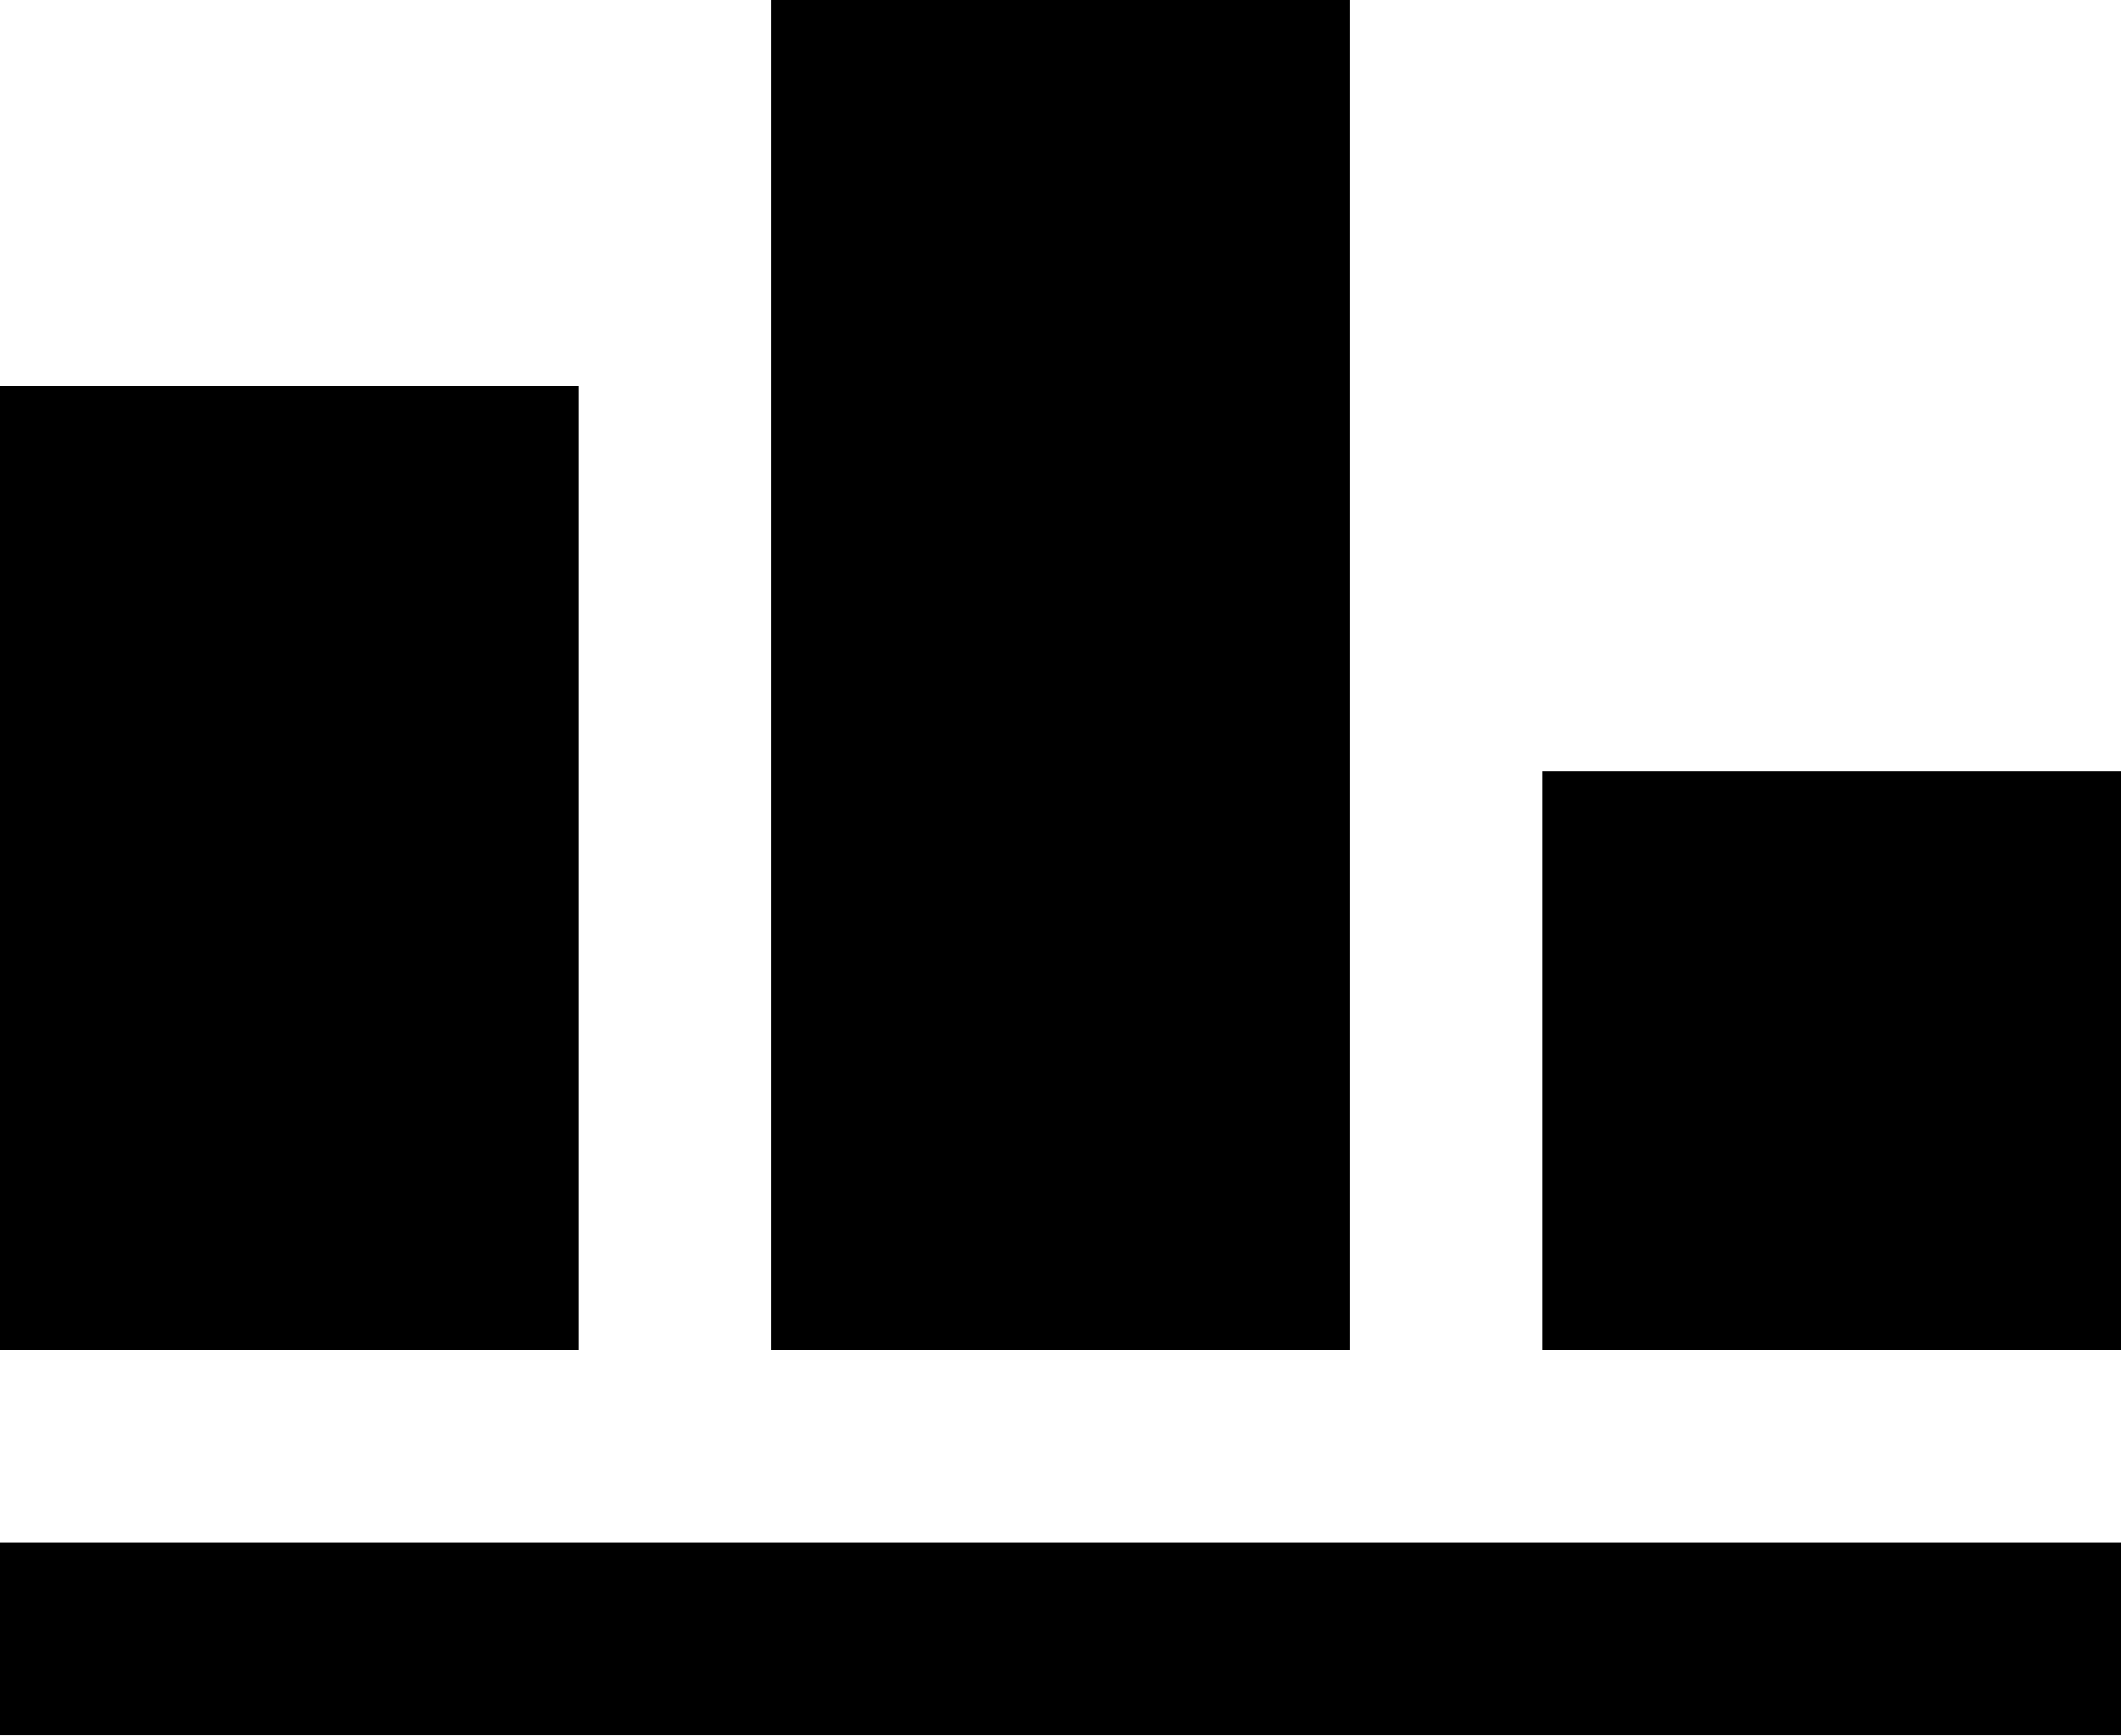
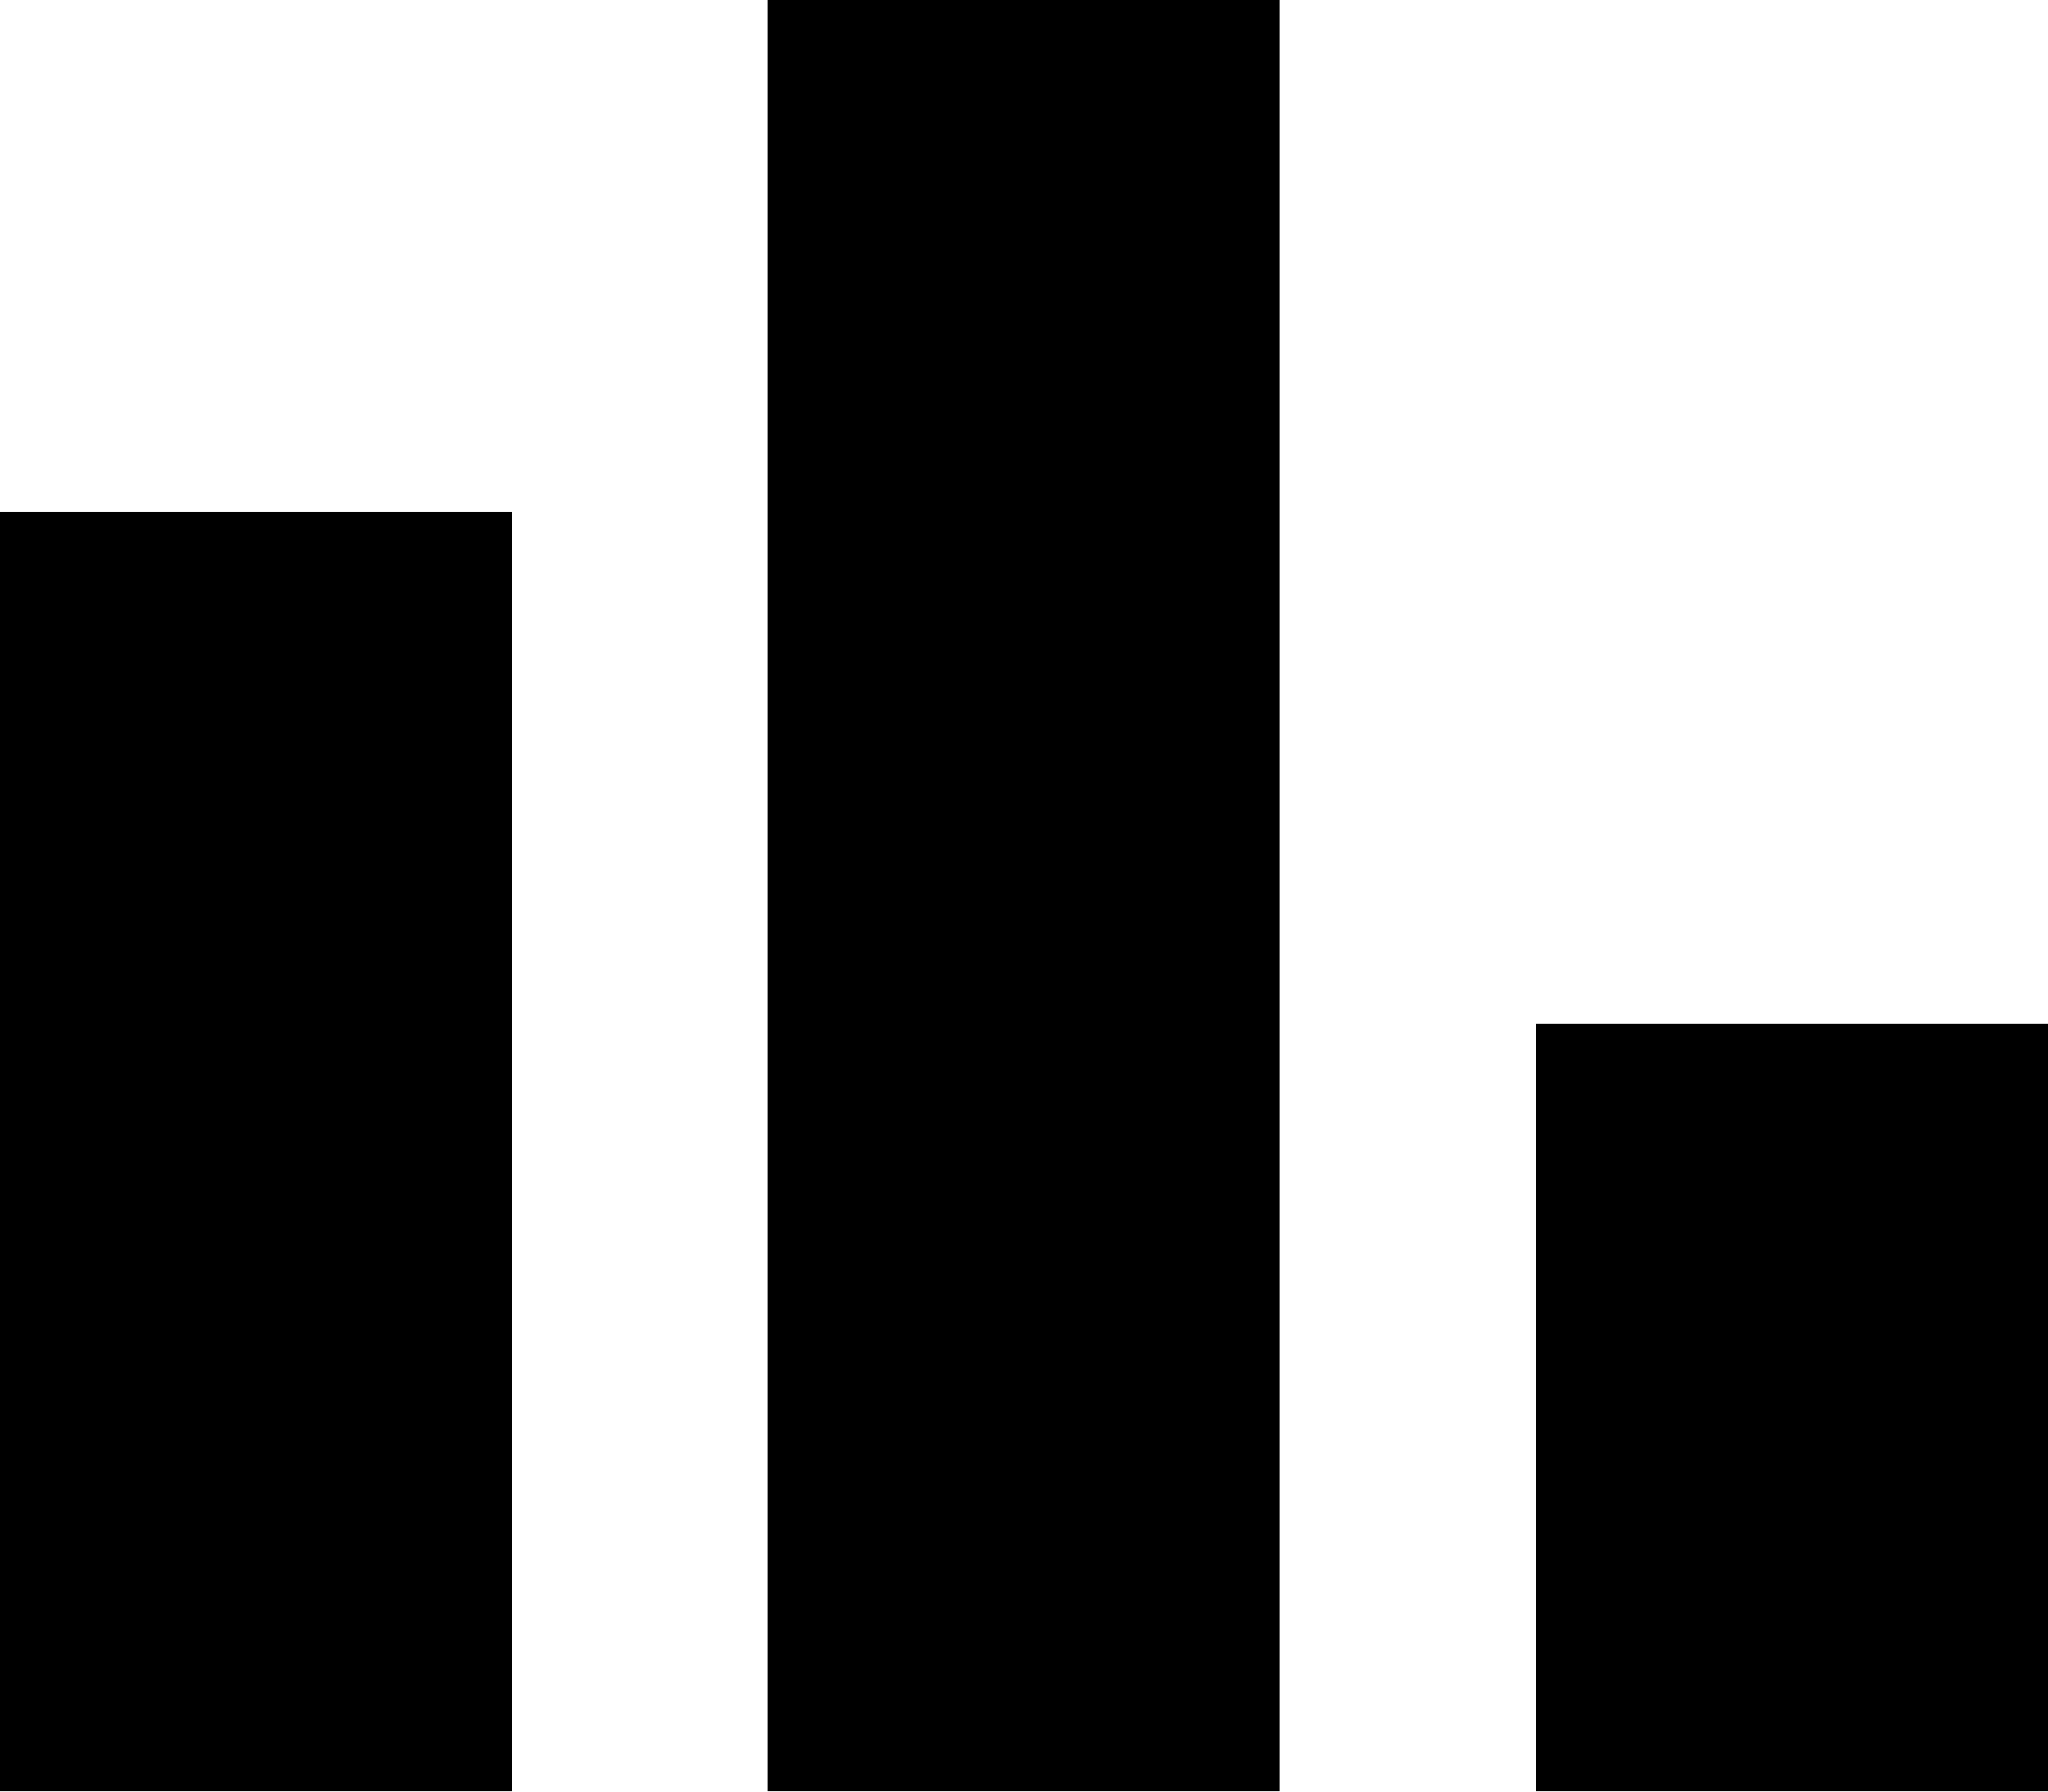
- <svg xmlns="http://www.w3.org/2000/svg" version="1.1" width="11" height="9" shape-rendering="crispEdges">
+ <svg xmlns="http://www.w3.org/2000/svg" version="1.1" width="8" height="7" shape-rendering="crispEdges">
+   <rect x="3" y="0" width="1" height="1" fill="#000000" />
  <rect x="4" y="0" width="1" height="1" fill="#000000" />
-   <rect x="5" y="0" width="1" height="1" fill="#000000" />
-   <rect x="6" y="0" width="1" height="1" fill="#000000" />
+   <rect x="3" y="1" width="1" height="1" fill="#000000" />
  <rect x="4" y="1" width="1" height="1" fill="#000000" />
-   <rect x="5" y="1" width="1" height="1" fill="#000000" />
-   <rect x="6" y="1" width="1" height="1" fill="#000000" />
  <rect x="0" y="2" width="1" height="1" fill="#000000" />
  <rect x="1" y="2" width="1" height="1" fill="#000000" />
-   <rect x="2" y="2" width="1" height="1" fill="#000000" />
+   <rect x="3" y="2" width="1" height="1" fill="#000000" />
  <rect x="4" y="2" width="1" height="1" fill="#000000" />
-   <rect x="5" y="2" width="1" height="1" fill="#000000" />
-   <rect x="6" y="2" width="1" height="1" fill="#000000" />
  <rect x="0" y="3" width="1" height="1" fill="#000000" />
  <rect x="1" y="3" width="1" height="1" fill="#000000" />
-   <rect x="2" y="3" width="1" height="1" fill="#000000" />
+   <rect x="3" y="3" width="1" height="1" fill="#000000" />
  <rect x="4" y="3" width="1" height="1" fill="#000000" />
-   <rect x="5" y="3" width="1" height="1" fill="#000000" />
-   <rect x="6" y="3" width="1" height="1" fill="#000000" />
  <rect x="0" y="4" width="1" height="1" fill="#000000" />
  <rect x="1" y="4" width="1" height="1" fill="#000000" />
-   <rect x="2" y="4" width="1" height="1" fill="#000000" />
+   <rect x="3" y="4" width="1" height="1" fill="#000000" />
  <rect x="4" y="4" width="1" height="1" fill="#000000" />
-   <rect x="5" y="4" width="1" height="1" fill="#000000" />
  <rect x="6" y="4" width="1" height="1" fill="#000000" />
-   <rect x="8" y="4" width="1" height="1" fill="#000000" />
-   <rect x="9" y="4" width="1" height="1" fill="#000000" />
-   <rect x="10" y="4" width="1" height="1" fill="#000000" />
+   <rect x="7" y="4" width="1" height="1" fill="#000000" />
  <rect x="0" y="5" width="1" height="1" fill="#000000" />
  <rect x="1" y="5" width="1" height="1" fill="#000000" />
-   <rect x="2" y="5" width="1" height="1" fill="#000000" />
+   <rect x="3" y="5" width="1" height="1" fill="#000000" />
  <rect x="4" y="5" width="1" height="1" fill="#000000" />
-   <rect x="5" y="5" width="1" height="1" fill="#000000" />
  <rect x="6" y="5" width="1" height="1" fill="#000000" />
-   <rect x="8" y="5" width="1" height="1" fill="#000000" />
-   <rect x="9" y="5" width="1" height="1" fill="#000000" />
-   <rect x="10" y="5" width="1" height="1" fill="#000000" />
+   <rect x="7" y="5" width="1" height="1" fill="#000000" />
  <rect x="0" y="6" width="1" height="1" fill="#000000" />
  <rect x="1" y="6" width="1" height="1" fill="#000000" />
-   <rect x="2" y="6" width="1" height="1" fill="#000000" />
+   <rect x="3" y="6" width="1" height="1" fill="#000000" />
  <rect x="4" y="6" width="1" height="1" fill="#000000" />
-   <rect x="5" y="6" width="1" height="1" fill="#000000" />
  <rect x="6" y="6" width="1" height="1" fill="#000000" />
-   <rect x="8" y="6" width="1" height="1" fill="#000000" />
-   <rect x="9" y="6" width="1" height="1" fill="#000000" />
-   <rect x="10" y="6" width="1" height="1" fill="#000000" />
-   <rect x="0" y="8" width="1" height="1" fill="#000000" />
-   <rect x="1" y="8" width="1" height="1" fill="#000000" />
-   <rect x="2" y="8" width="1" height="1" fill="#000000" />
-   <rect x="3" y="8" width="1" height="1" fill="#000000" />
-   <rect x="4" y="8" width="1" height="1" fill="#000000" />
-   <rect x="5" y="8" width="1" height="1" fill="#000000" />
-   <rect x="6" y="8" width="1" height="1" fill="#000000" />
-   <rect x="7" y="8" width="1" height="1" fill="#000000" />
-   <rect x="8" y="8" width="1" height="1" fill="#000000" />
-   <rect x="9" y="8" width="1" height="1" fill="#000000" />
-   <rect x="10" y="8" width="1" height="1" fill="#000000" />
+   <rect x="7" y="6" width="1" height="1" fill="#000000" />
</svg>
